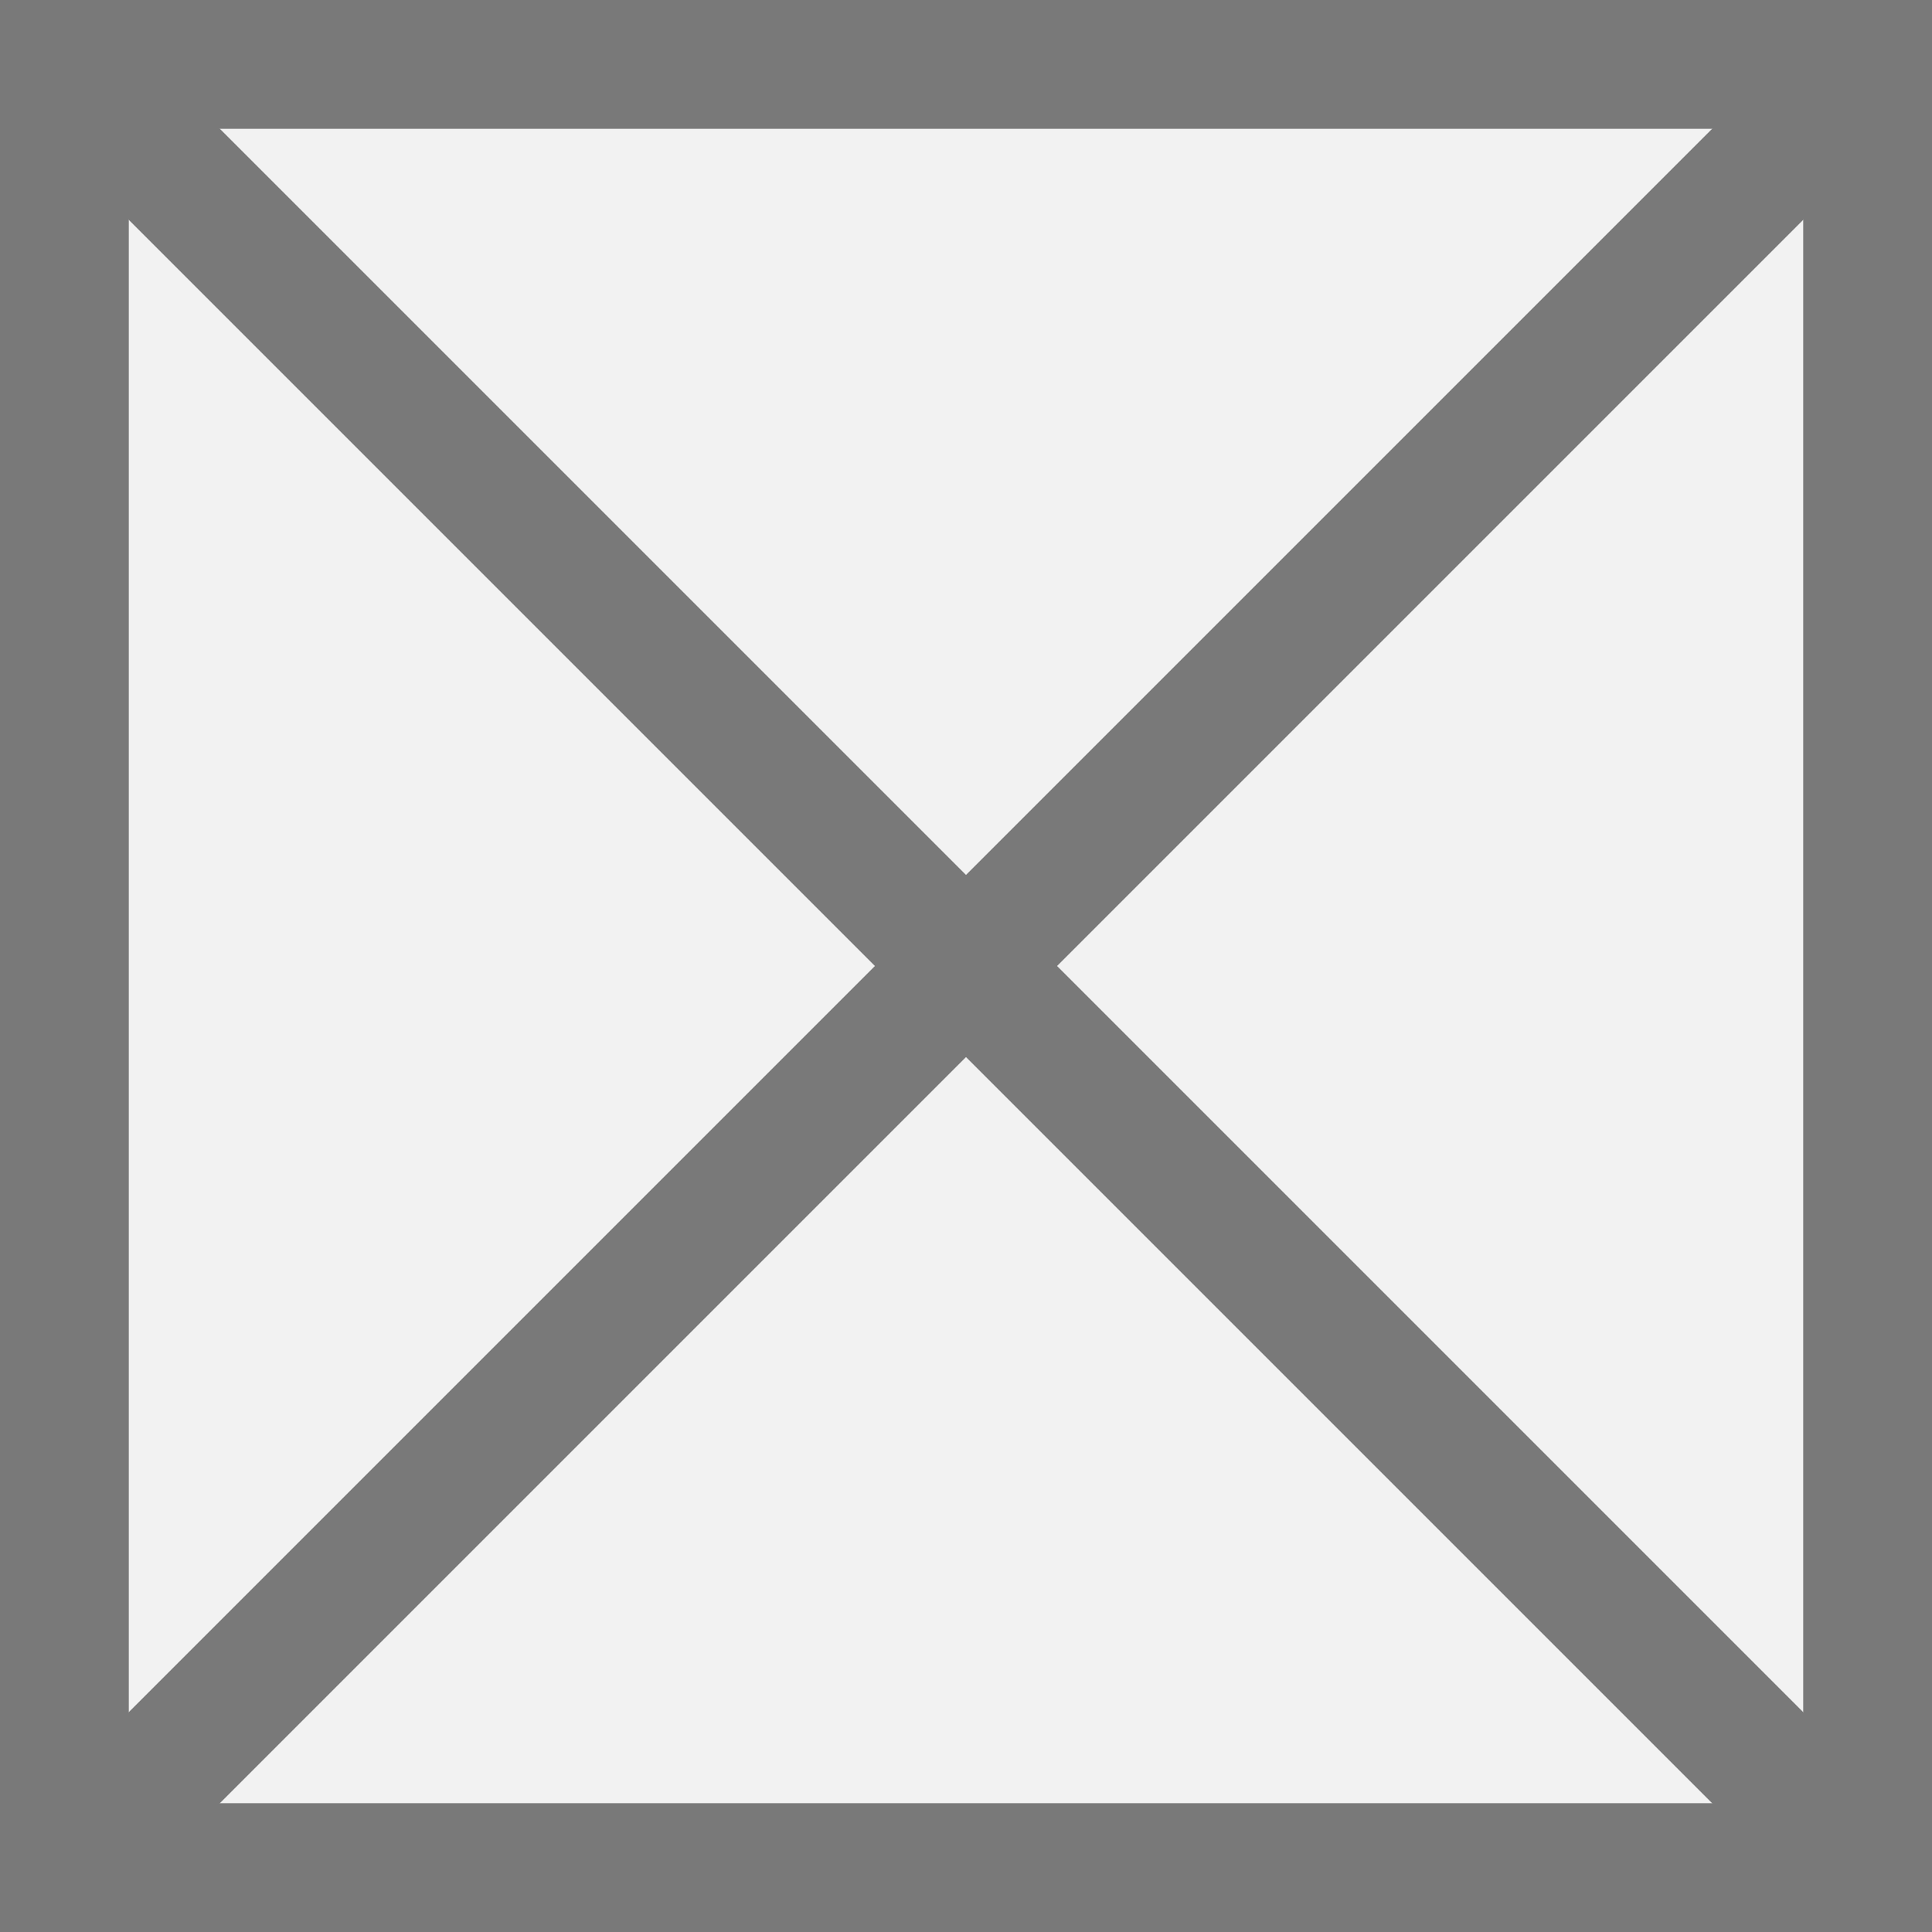
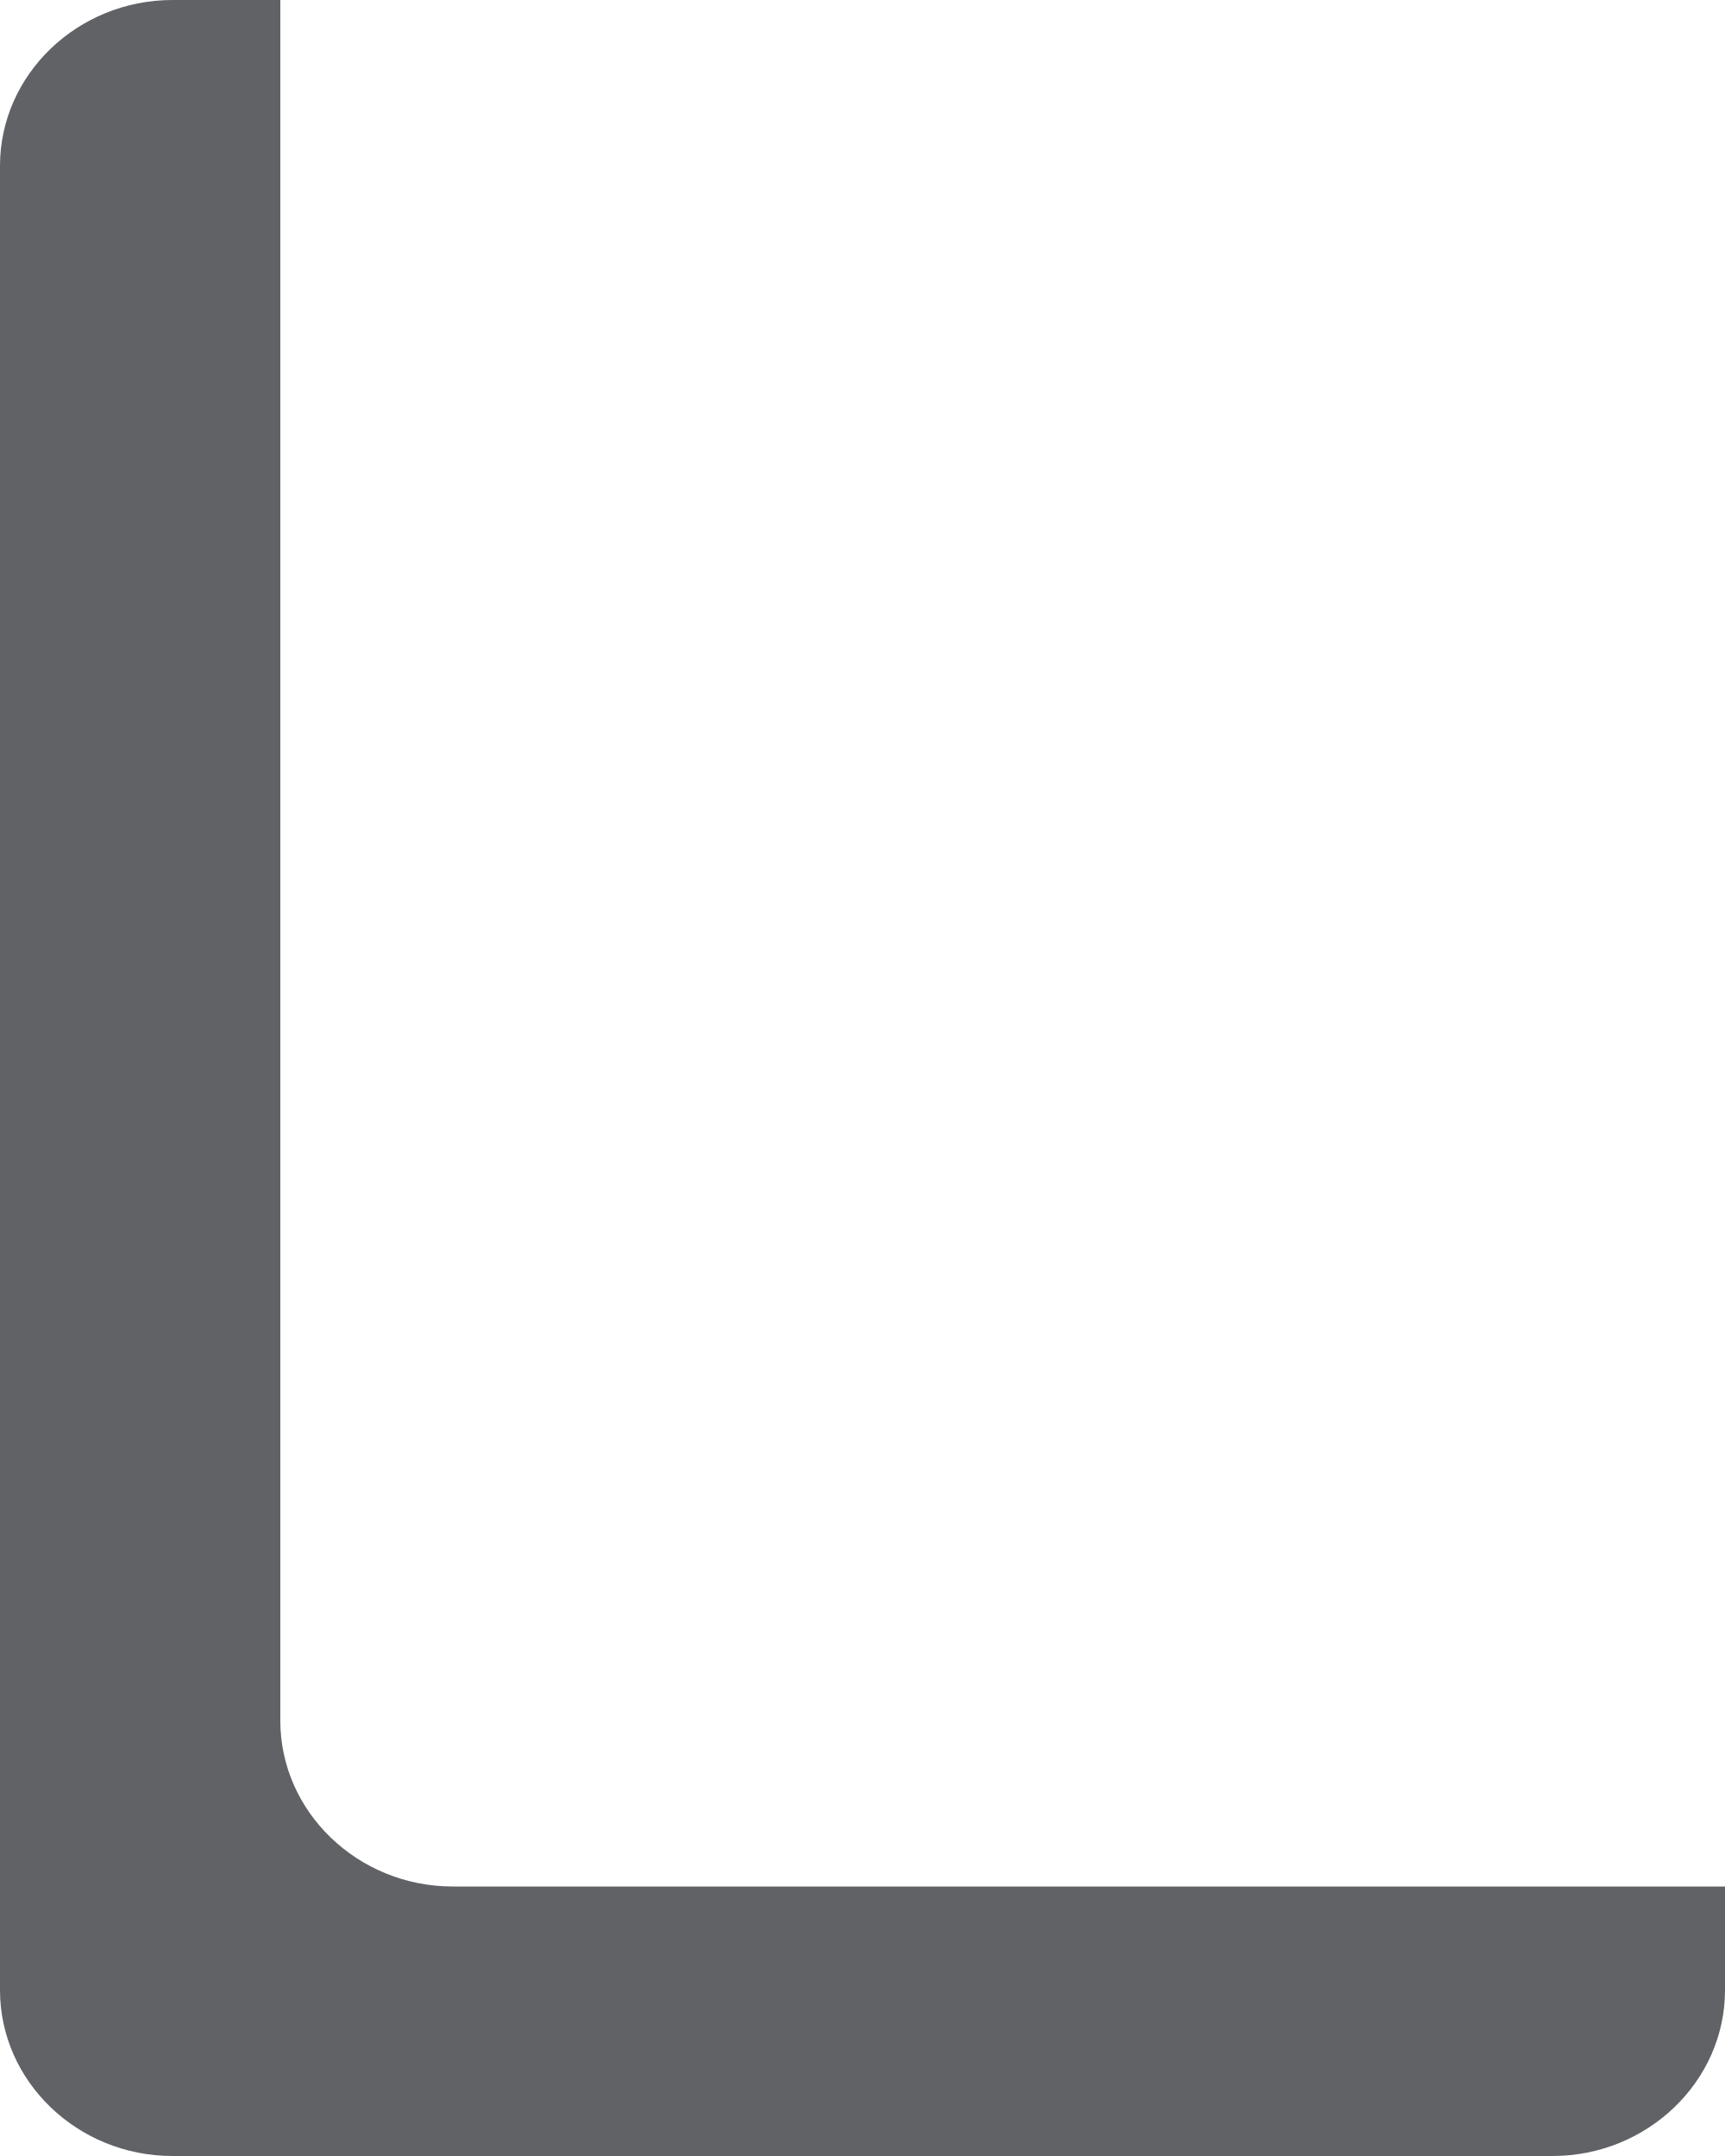
- <svg xmlns="http://www.w3.org/2000/svg" version="1.1" width="15px" height="15px">
-   <g transform="matrix(1 0 0 1 -45 -216 )">
-     <path d="M 45.5 216.5  L 59.5 216.5  L 59.5 230.5  L 45.5 230.5  L 45.5 216.5  Z " fill-rule="nonzero" fill="#f2f2f2" stroke="none" />
-     <path d="M 45.5 216.5  L 59.5 216.5  L 59.5 230.5  L 45.5 230.5  L 45.5 216.5  Z " stroke-width="1" stroke="#797979" fill="none" />
-     <path d="M 45.354 216.354  L 59.646 230.646  M 59.646 216.354  L 45.354 230.646  " stroke-width="1" stroke="#797979" fill="none" />
+ <svg xmlns="http://www.w3.org/2000/svg" version="1.1" width="16px" height="20px">
+   <g transform="matrix(1 0 0 1 0 -3 )">
+     <path d="M 4.2 17.5  C 3.32 17.5  2.6 16.808  2.6 15.962  L 2.6 0  L 1.6 0  C 0.72 0  0 0.692  0 1.538  L 0 18.462  C 0 19.308  0.72 20  1.6 20  L 14.4 20  C 15.28 20  16 19.308  16 18.462  L 16 17.5  L 4.2 17.5  Z " fill-rule="nonzero" fill="#606266" stroke="none" transform="matrix(1 0 0 1 0 3 )" />
  </g>
</svg>
